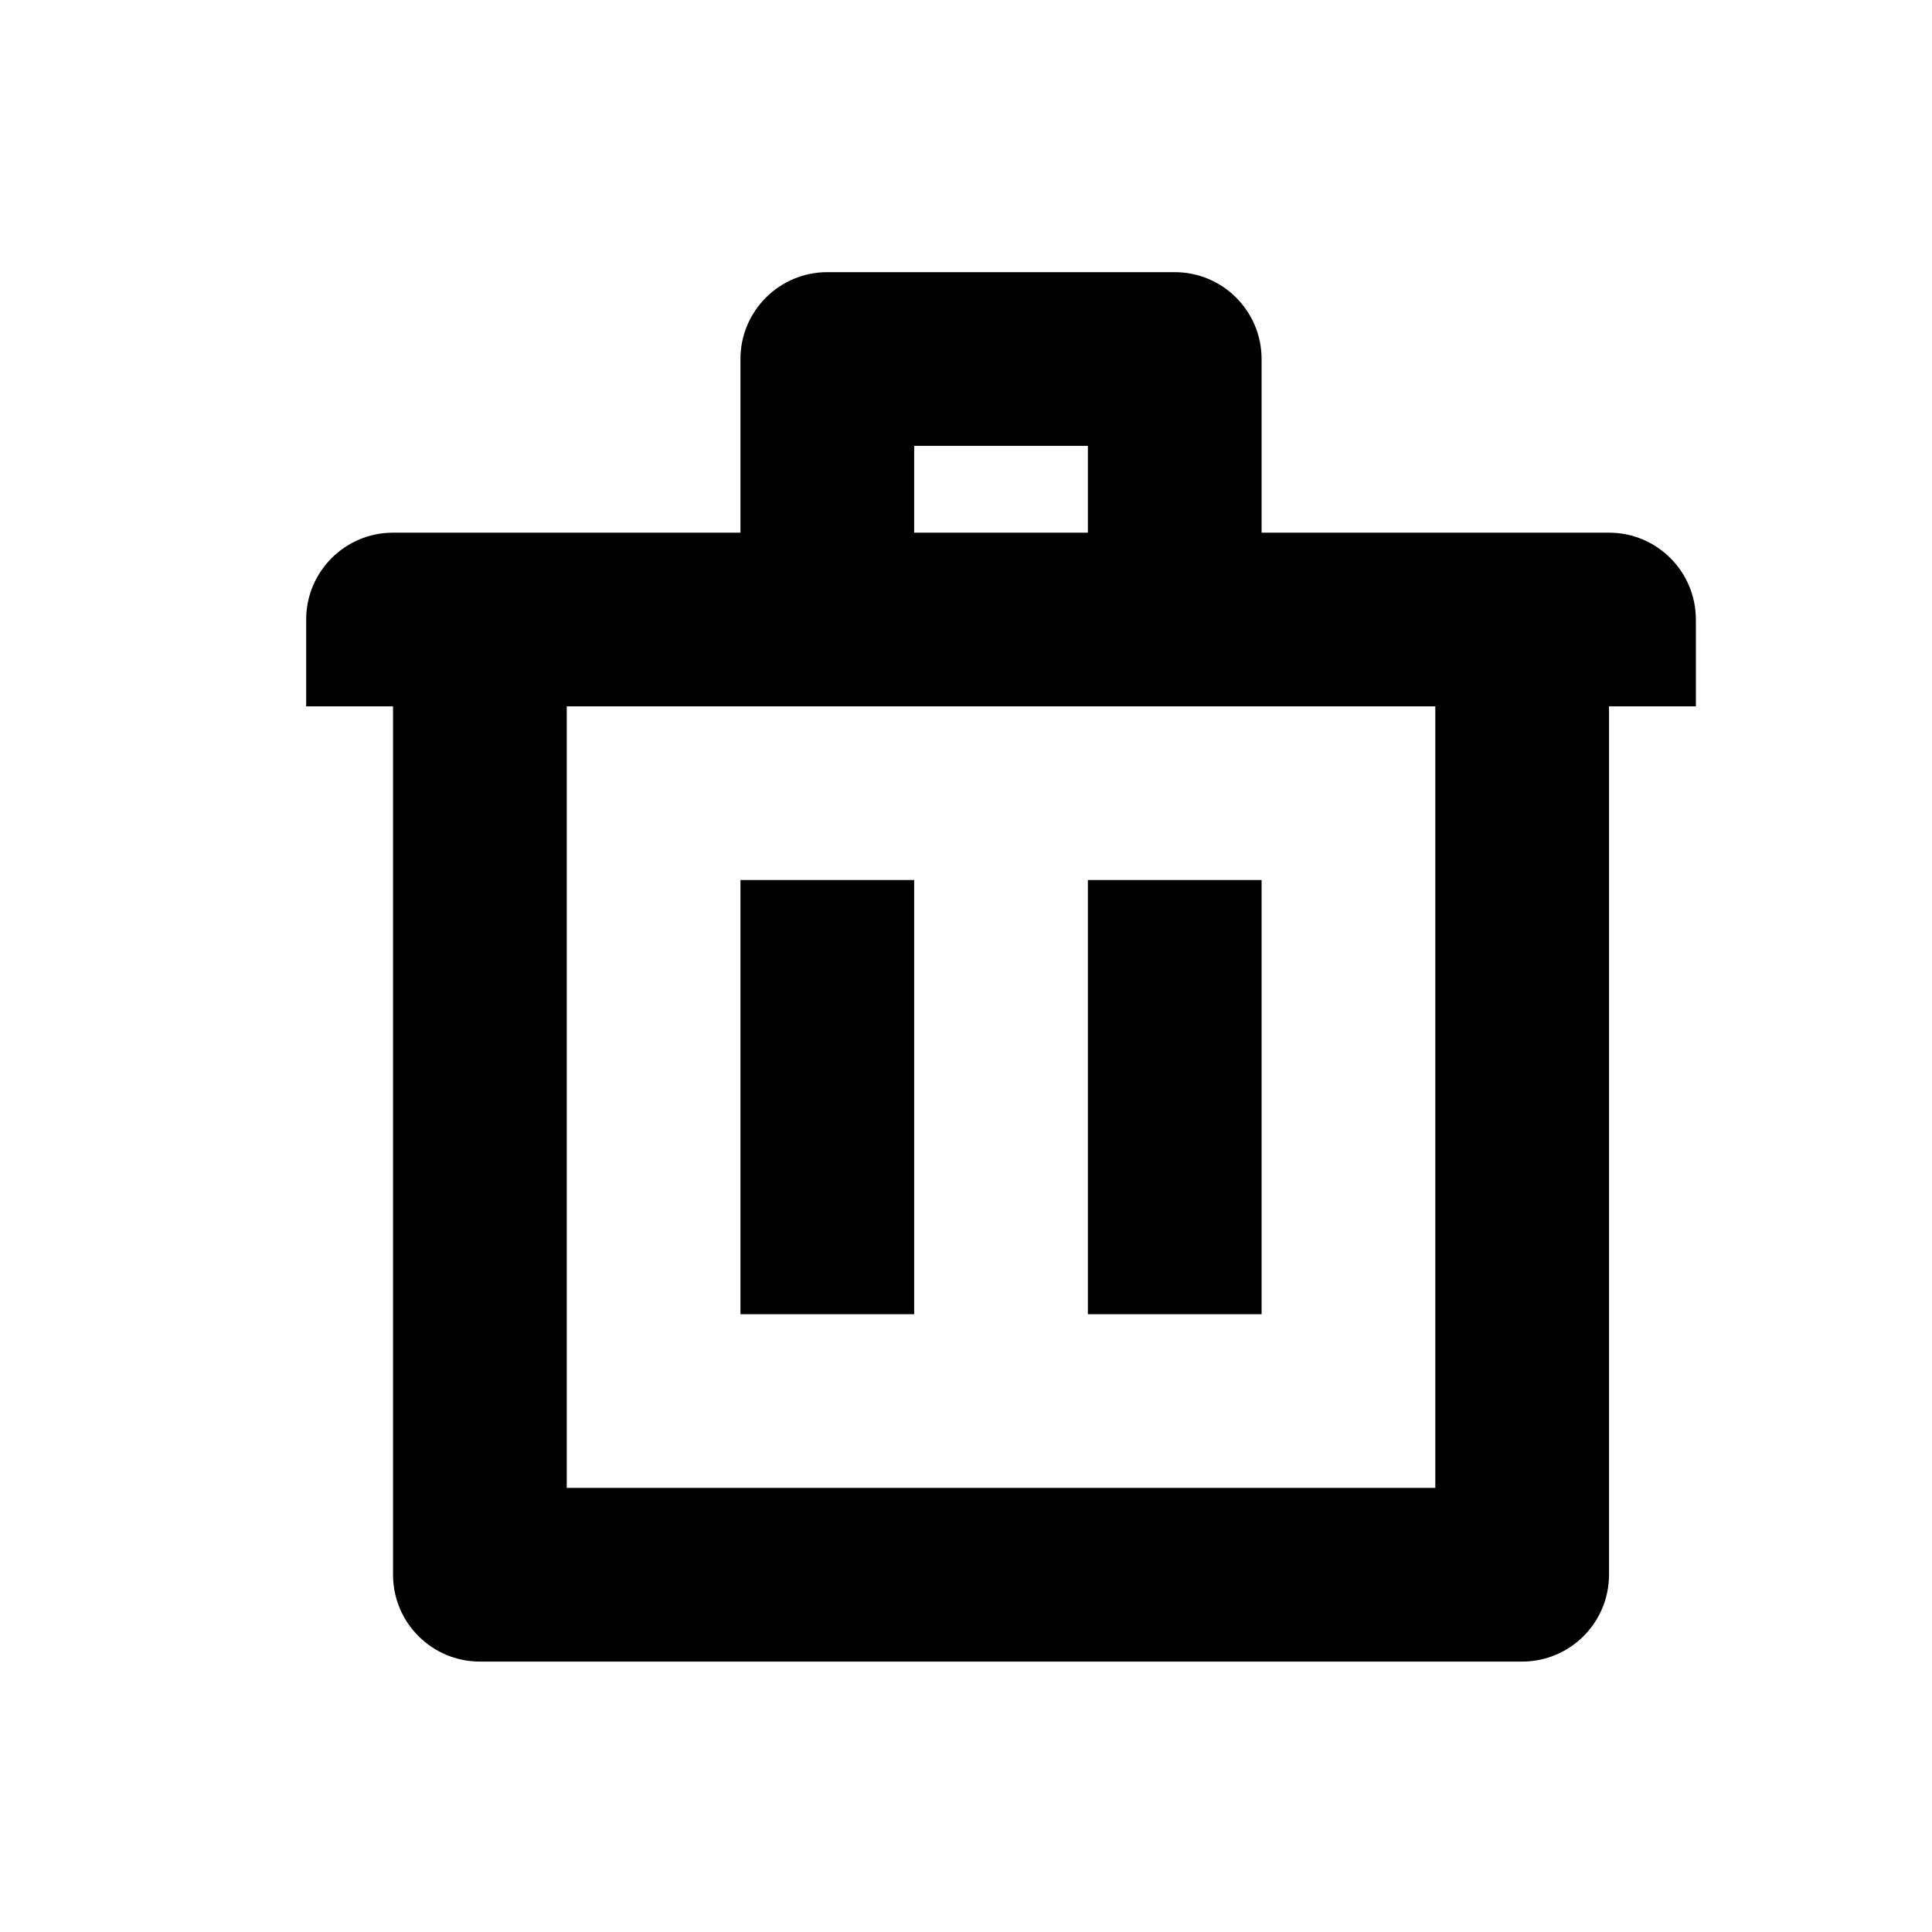
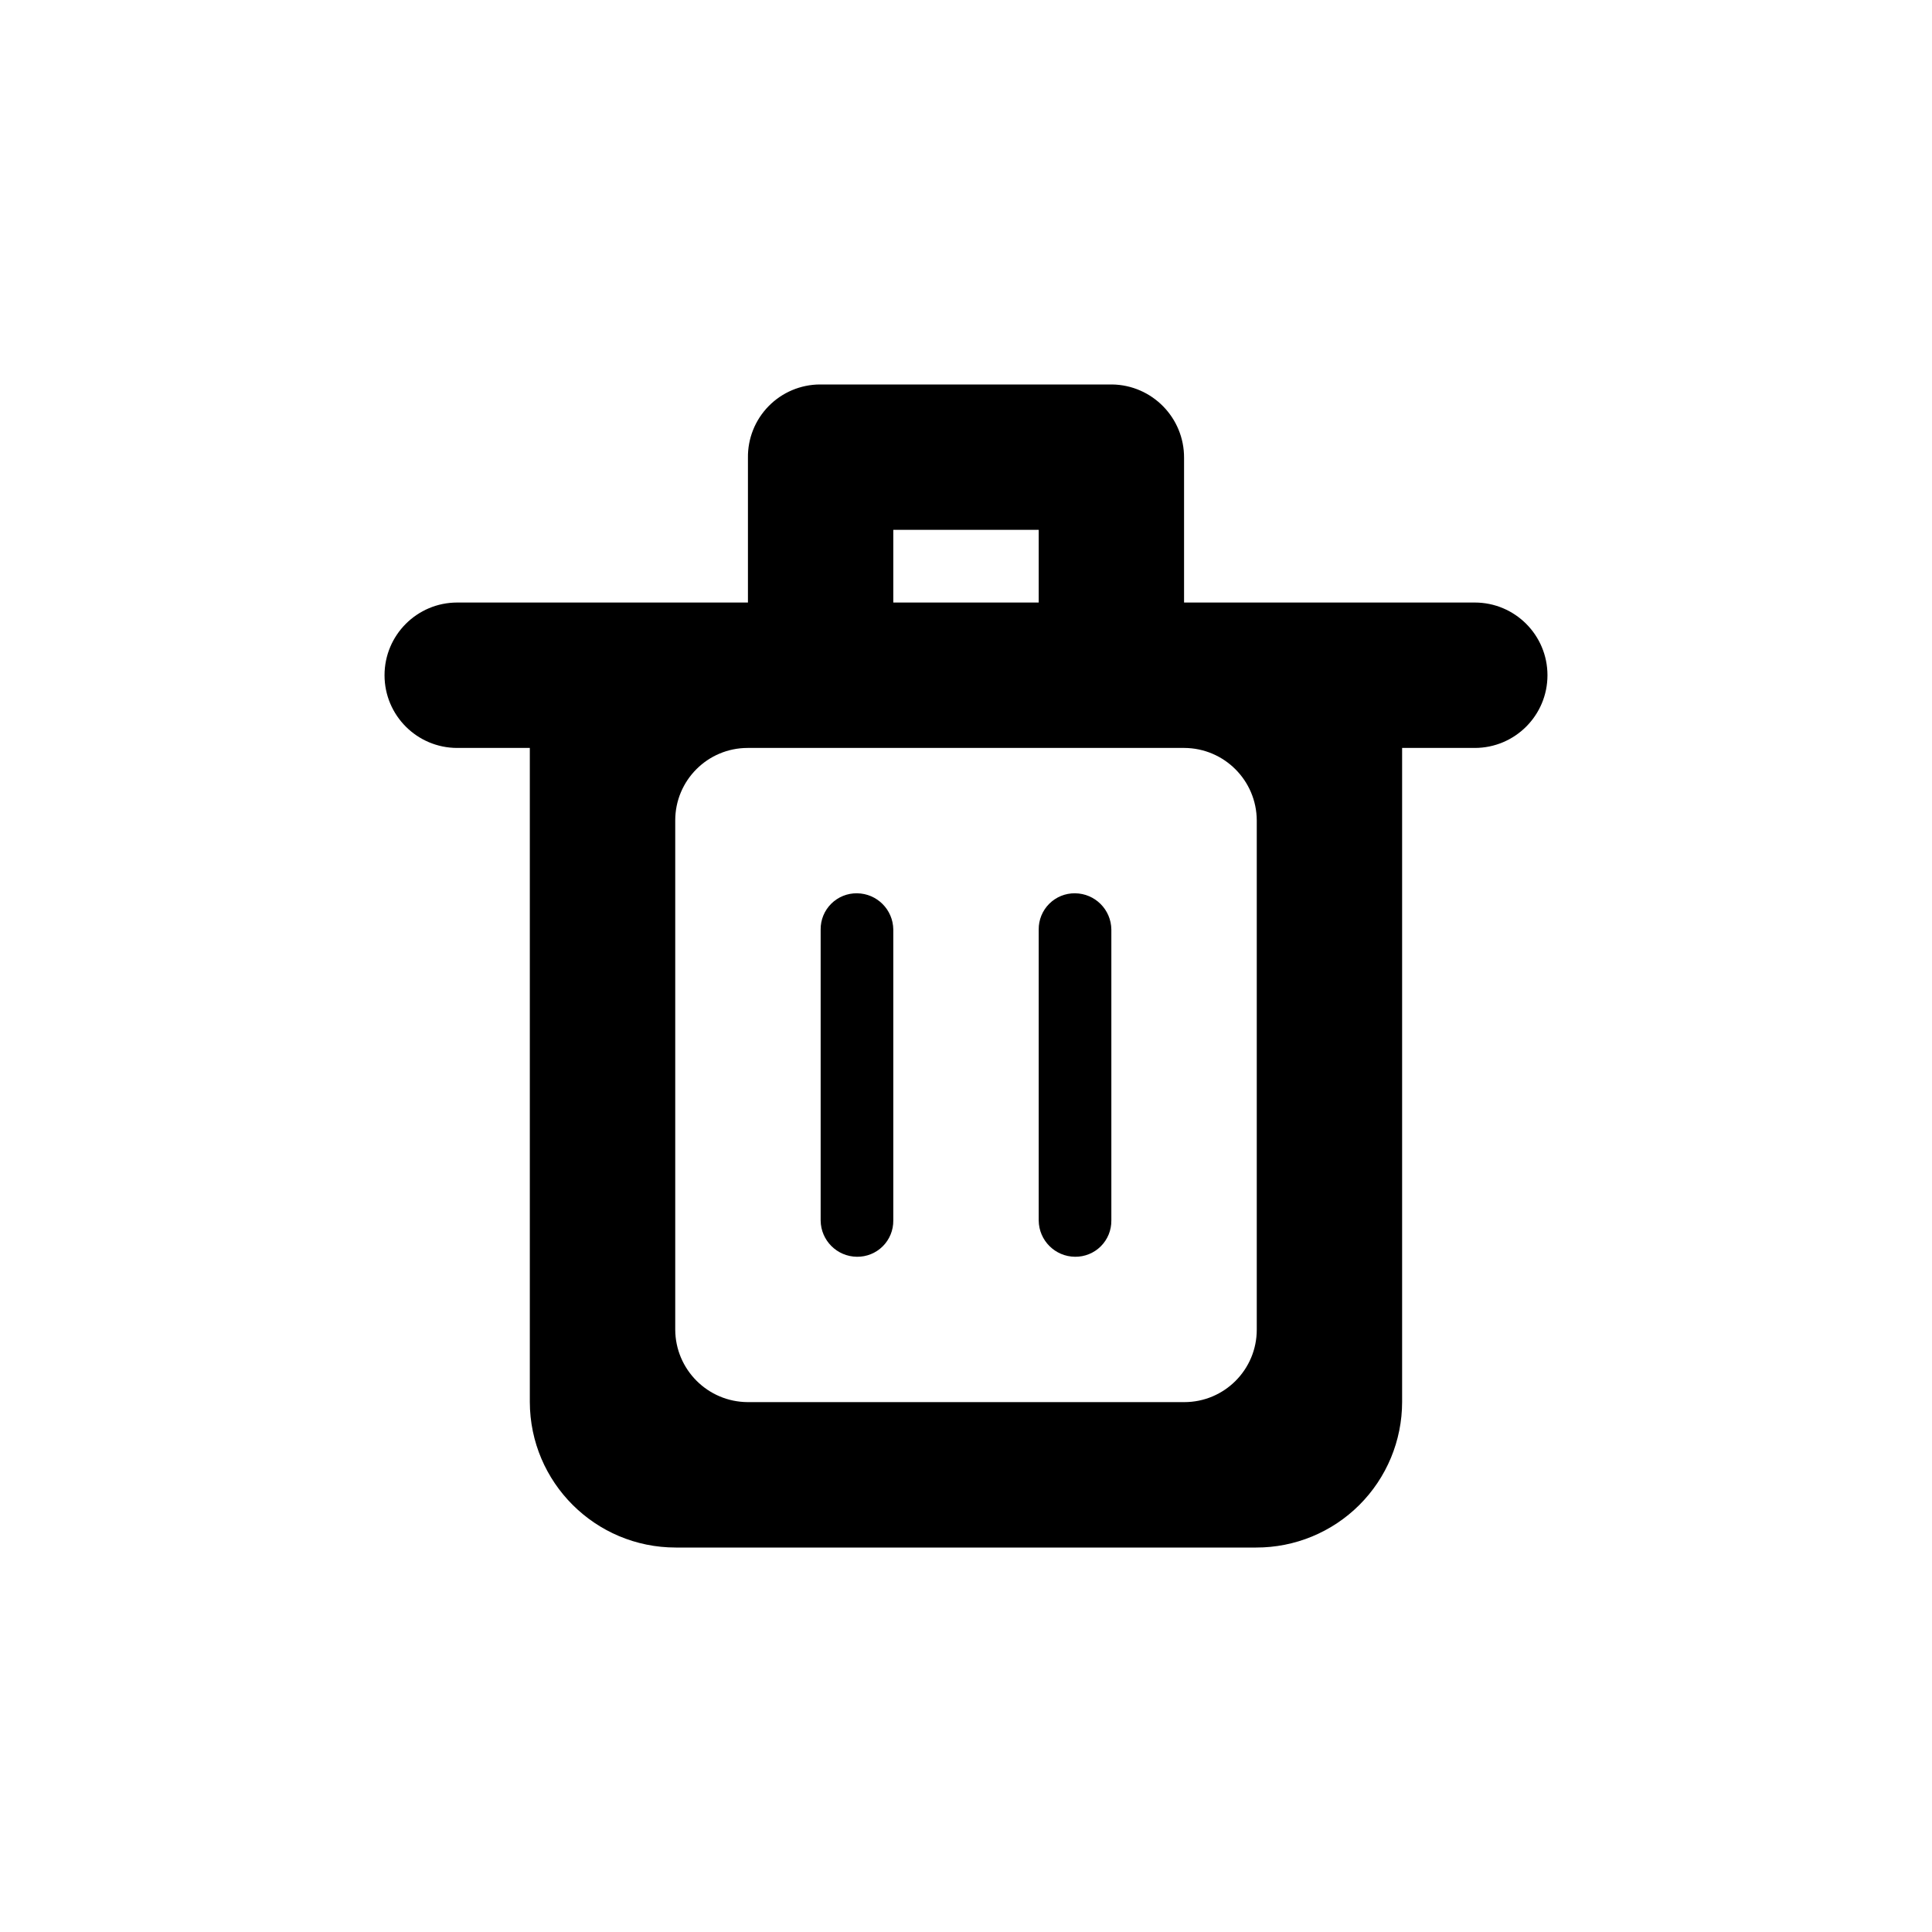
- <svg xmlns="http://www.w3.org/2000/svg" id="Layer_1" data-name="Layer 1" viewBox="0 0 300 300">
-   <defs>
-     <style>.cls-1{fill-rule:evenodd;}</style>
-   </defs>
-   <path class="cls-1" d="M249.846,109.682V244.526a13.491,13.491,0,0,1-13.487,13.484H74.516a13.491,13.491,0,0,1-13.487-13.484V109.682H47.542V96.198a13.491,13.491,0,0,1,13.487-13.484h53.948V55.745A13.491,13.491,0,0,1,128.464,42.26h53.948a13.491,13.491,0,0,1,13.487,13.484V82.713h53.948a13.491,13.491,0,0,1,13.487,13.484v13.484h-13.487ZM141.951,82.713h26.974V69.229h-26.974V82.713ZM88.003,231.042h134.87V109.682H88.003V231.042Zm26.974-26.969h26.974V136.651h-26.974v67.422Zm53.948,0h26.974V136.651h-26.974v67.422Z" />
+ <svg xmlns="http://www.w3.org/2000/svg" viewBox="0 0 300 300">
+   <path d="M133.07,138.71a5.57,5.57,0,0,0-5.64,5.62v45.2a5.69,5.69,0,0,0,5.64,5.62,5.57,5.57,0,0,0,5.64-5.62v-45.2A5.69,5.69,0,0,0,133.07,138.71Z" />
+   <path d="M229,93.56H183.86s0-.07,0-.11V71.09A11.34,11.34,0,0,0,172.68,59.7H127.32a11.23,11.23,0,0,0-11.18,11.39V93.56H71a11.29,11.29,0,1,0,0,22.58H82.27V217.69a22.66,22.66,0,0,0,22.67,22.61h90.11a22.62,22.62,0,0,0,22.67-22.61V116.14H229a11.29,11.29,0,1,0,0-22.58ZM138.71,82.27h22.58V93.56H138.71Zm56.44,124.19a11.25,11.25,0,0,1-11.25,11.26H116.1a11.31,11.31,0,0,1-11.25-11.26V127.4a11.25,11.25,0,0,1,11.25-11.26H183.9a11.31,11.31,0,0,1,11.25,11.26Z" />
+   <path d="M166.93,138.71a5.57,5.57,0,0,0-5.64,5.62v45.2a5.69,5.69,0,0,0,5.64,5.62,5.57,5.57,0,0,0,5.64-5.62v-45.2A5.69,5.69,0,0,0,166.93,138.71Z" />
</svg>
